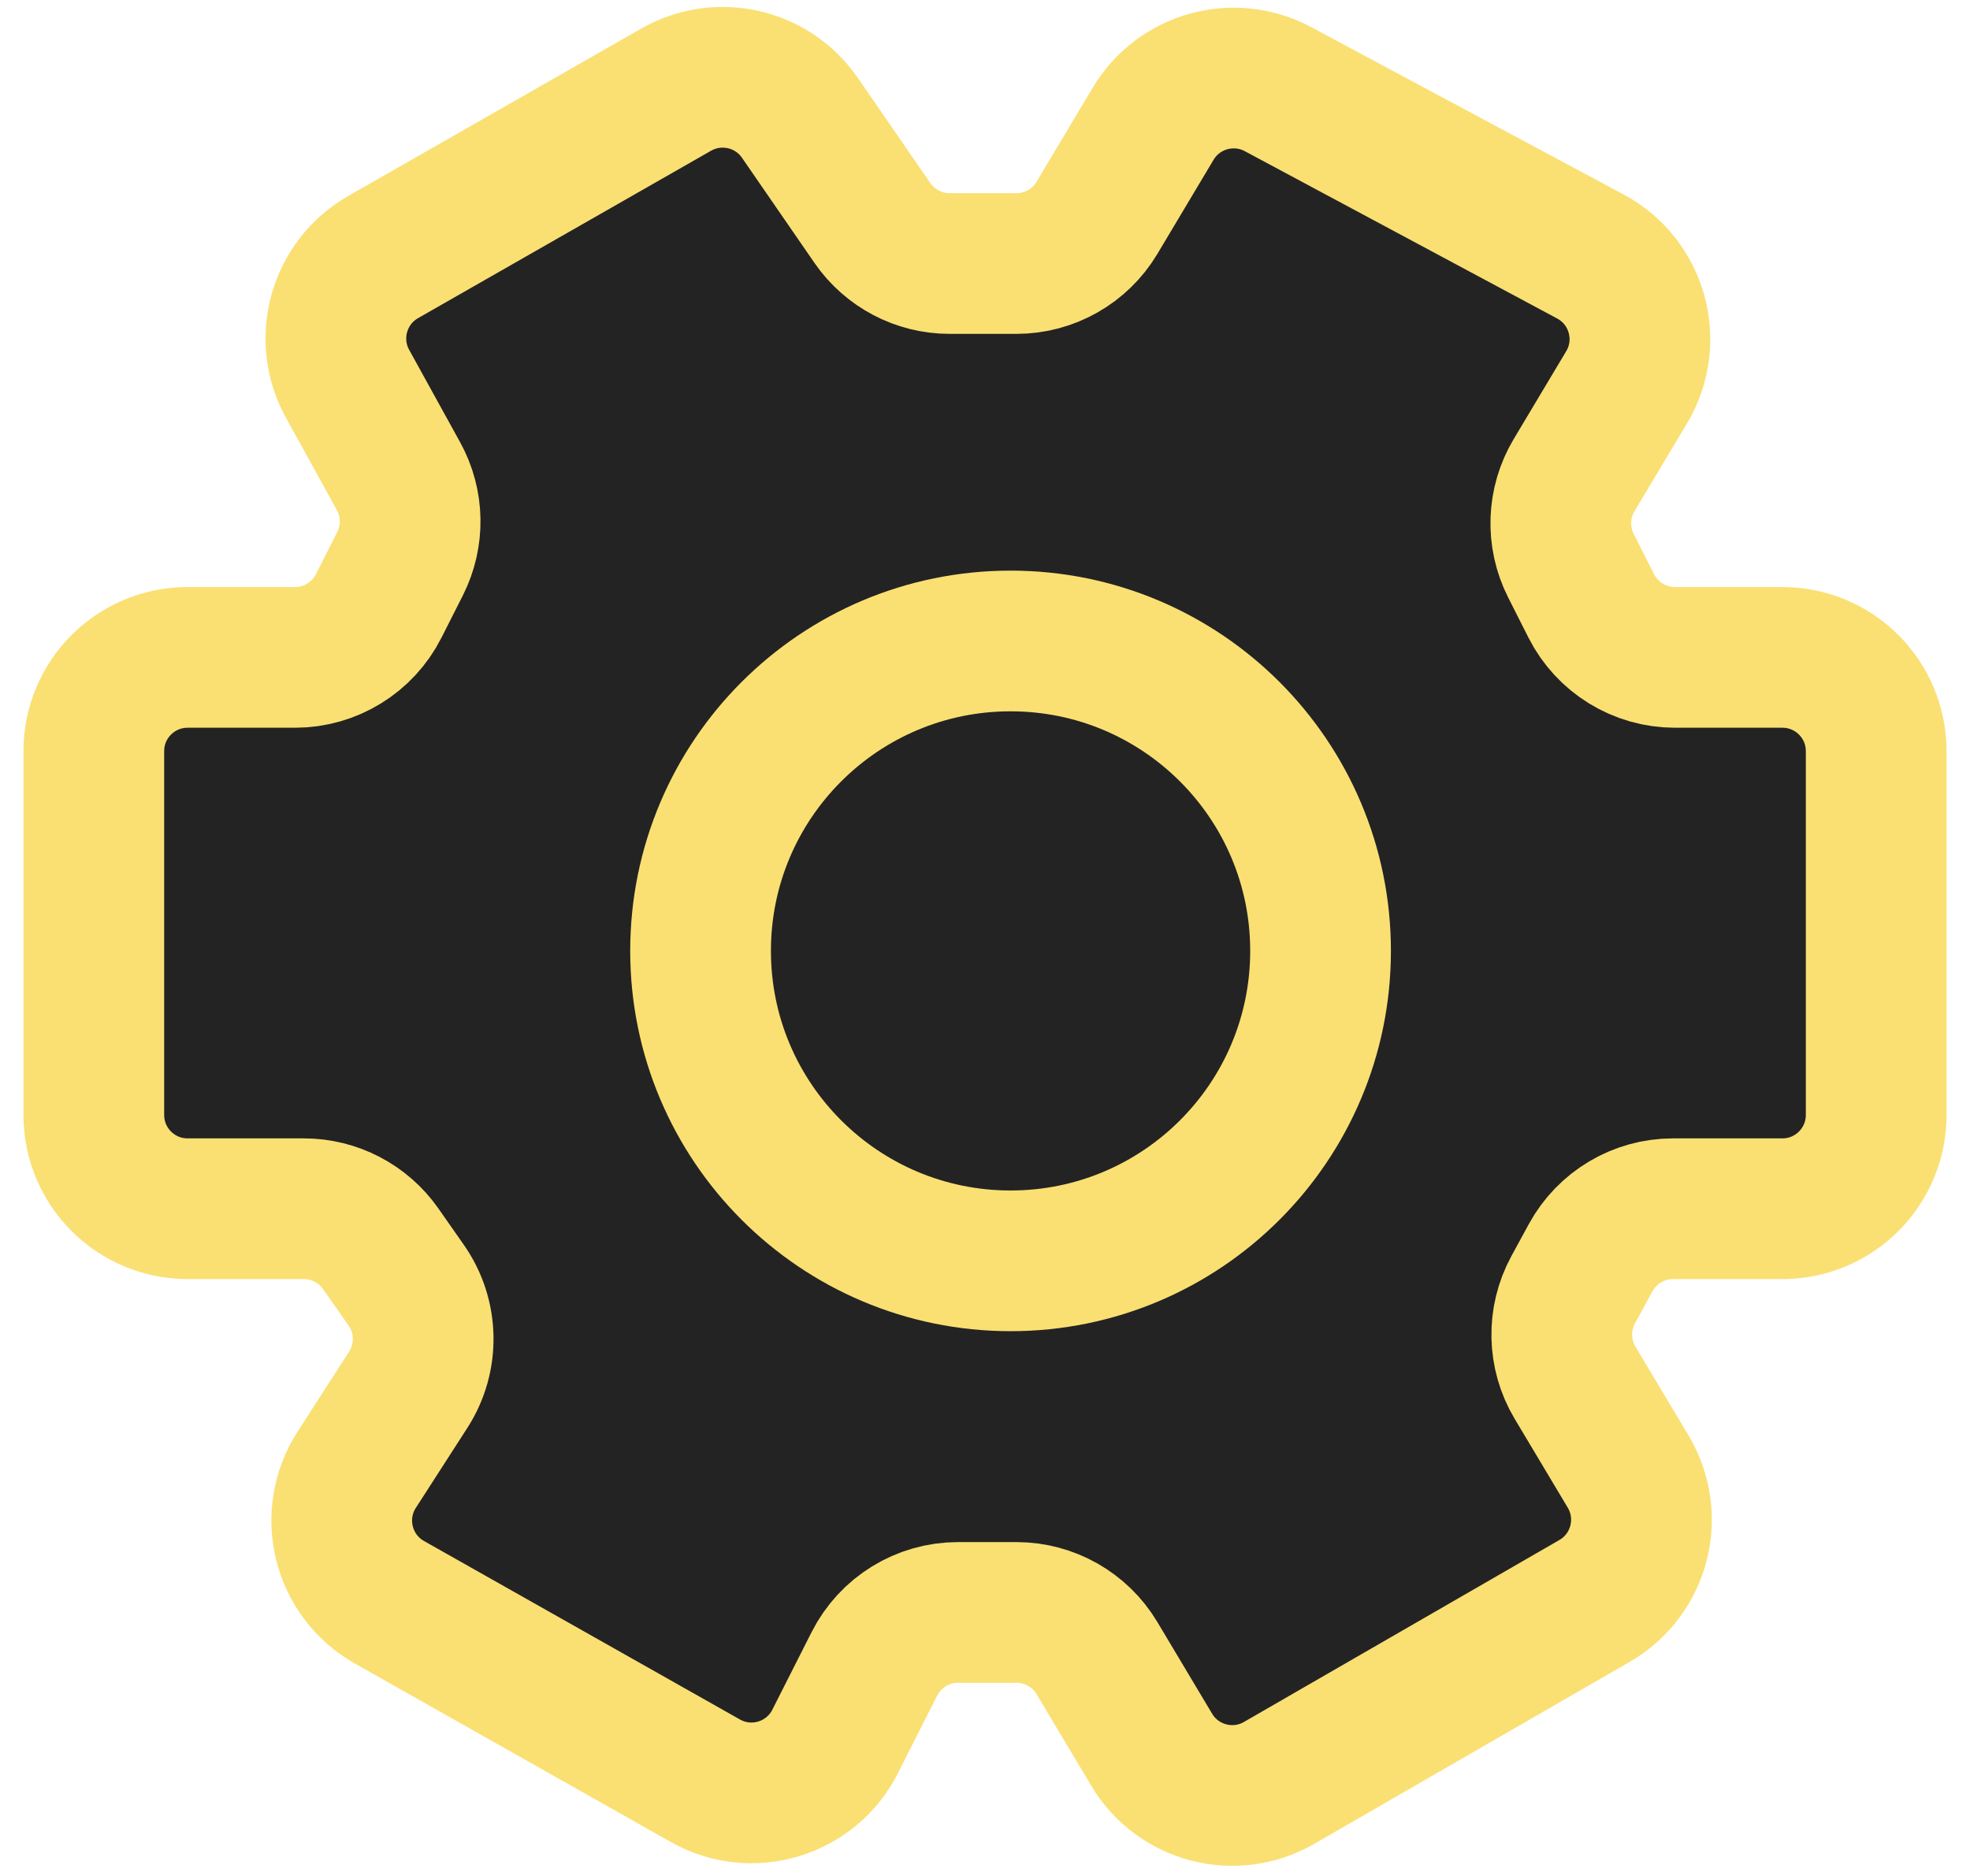
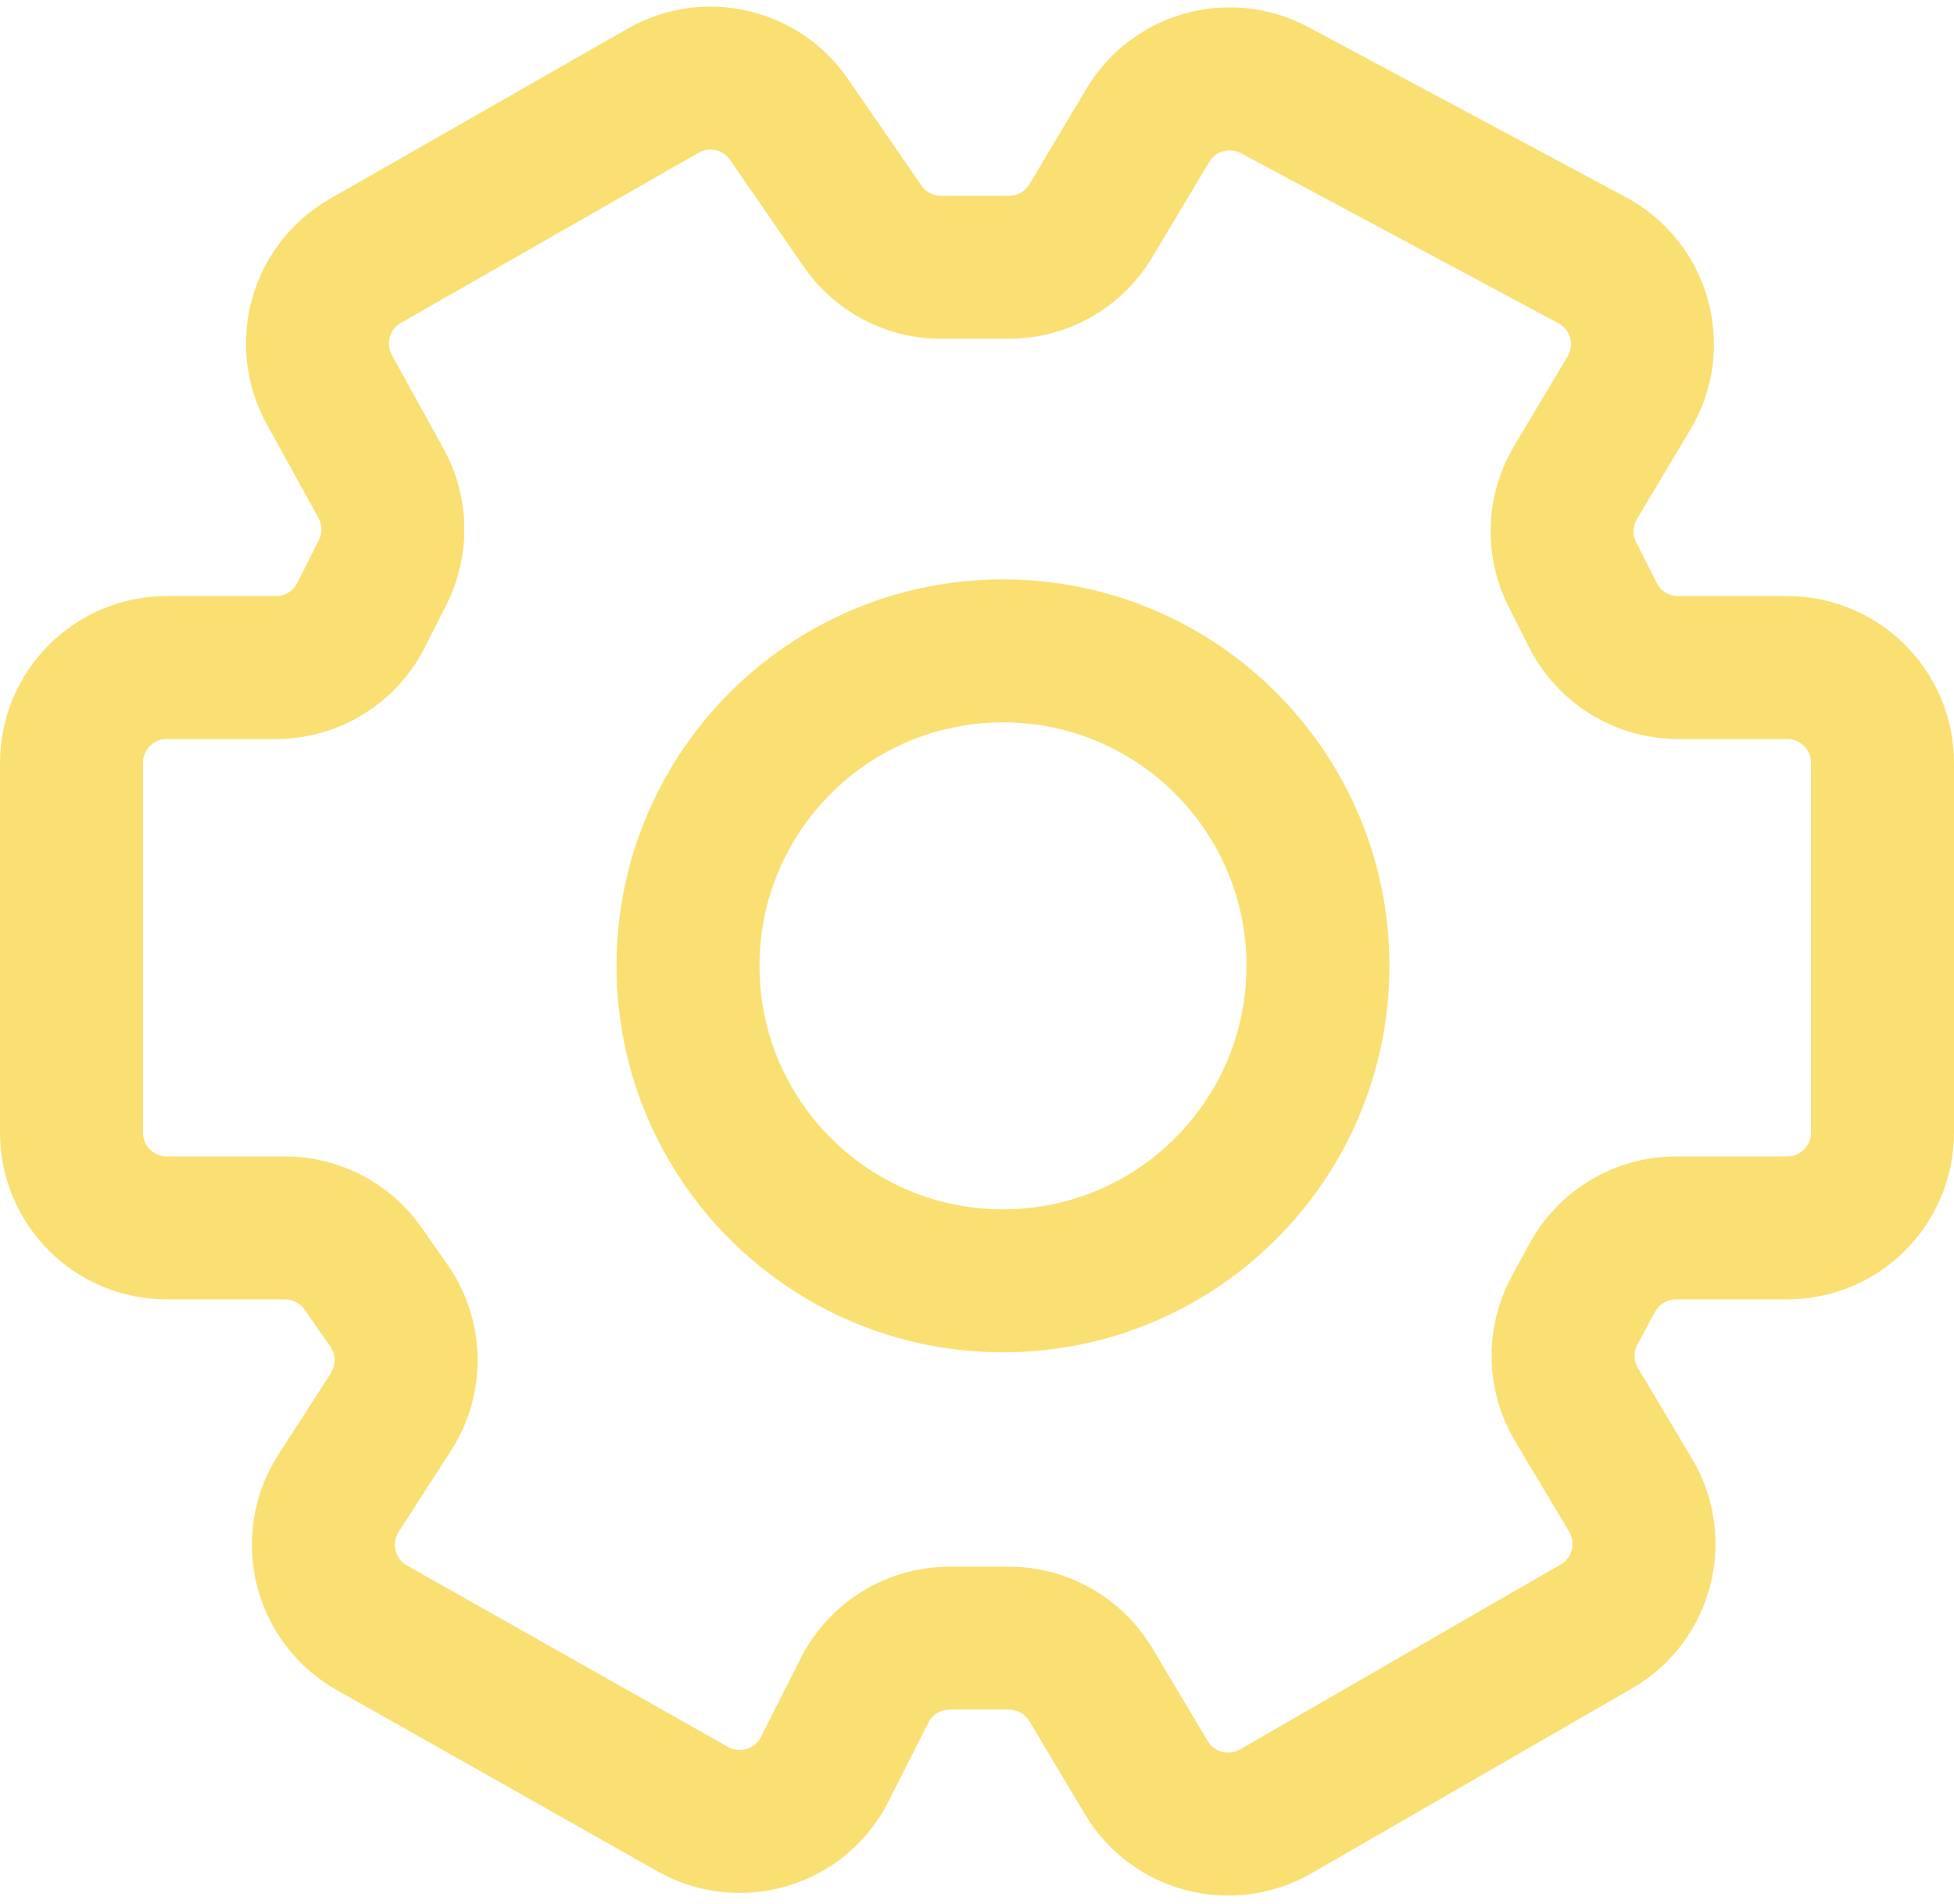
- <svg xmlns="http://www.w3.org/2000/svg" width="42" height="40" viewBox="0 0 42 40" fill="none">
-   <g id="Ð½Ð°ÑÑÑÐ¾Ð¹ÐºÐ¸">
-     <path id="Vector 1" d="M14.415 1.912L8.169 5.481C7.22 6.023 6.882 7.227 7.41 8.184L8.495 10.152C8.815 10.731 8.827 11.43 8.529 12.02L8.074 12.919C7.734 13.592 7.044 14.017 6.29 14.017H4C2.895 14.017 2 14.912 2 16.017V23.773C2 24.878 2.895 25.773 4 25.773H6.478C7.131 25.773 7.742 26.092 8.117 26.627L8.66 27.403C9.126 28.068 9.143 28.949 8.704 29.632L7.604 31.34C6.982 32.307 7.301 33.598 8.302 34.164L15.037 37.969C16.03 38.531 17.291 38.149 17.805 37.131L18.641 35.479C18.981 34.806 19.671 34.381 20.425 34.381H21.67C22.373 34.381 23.026 34.751 23.387 35.355L24.554 37.309C25.114 38.247 26.324 38.562 27.27 38.016L33.995 34.136C34.962 33.578 35.285 32.337 34.712 31.378L33.58 29.483C33.217 28.875 33.202 28.122 33.54 27.5L33.912 26.817C34.263 26.174 34.936 25.773 35.669 25.773H38C39.105 25.773 40 24.878 40 23.773V16.017C40 14.912 39.105 14.017 38 14.017H35.71C34.956 14.017 34.266 13.592 33.925 12.919L33.491 12.06C33.182 11.448 33.208 10.72 33.559 10.132L34.679 8.258C35.265 7.278 34.913 6.008 33.907 5.469L27.247 1.901C26.305 1.397 25.133 1.721 24.585 2.638L23.387 4.645C23.026 5.249 22.373 5.619 21.67 5.619H20.246C19.588 5.619 18.973 5.295 18.599 4.754L17.054 2.513C16.465 1.658 15.318 1.396 14.415 1.912Z" fill="#242323" stroke="#FAE073" stroke-width="3" />
-     <path id="Vector" d="M21.545 26.884C25.195 26.884 28.154 23.925 28.154 20.275C28.154 16.625 25.195 13.667 21.545 13.667C17.895 13.667 14.936 16.625 14.936 20.275C14.936 23.925 17.895 26.884 21.545 26.884Z" fill="#242323" stroke="#FAE073" stroke-width="3" stroke-linecap="round" stroke-linejoin="round" />
-   </g>
+ <svg xmlns="http://www.w3.org/2000/svg" width="41" height="39.939" viewBox="0 0 41 39.939" fill="none">
+   <defs />
+   <path id="Vector 1" d="" fill="#242323" fill-opacity="0" fill-rule="nonzero" />
+   <path id="Vector 1" d="M13.915 1.902C14.818 1.387 15.964 1.648 16.554 2.504L18.099 4.745C18.473 5.286 19.088 5.609 19.746 5.609L21.17 5.609C21.873 5.609 22.526 5.239 22.887 4.635L24.085 2.629C24.633 1.712 25.805 1.387 26.747 1.892L33.407 5.46C34.413 5.998 34.765 7.269 34.179 8.248L33.059 10.123C32.708 10.711 32.682 11.439 32.991 12.051L33.425 12.91C33.766 13.583 34.456 14.007 35.21 14.007L37.5 14.007C38.605 14.007 39.5 14.903 39.5 16.007L39.5 23.764C39.5 24.869 38.605 25.764 37.5 25.764L35.169 25.764C34.436 25.764 33.763 26.164 33.412 26.808L33.04 27.491C32.702 28.112 32.717 28.866 33.08 29.473L34.212 31.369C34.785 32.327 34.462 33.569 33.495 34.127L26.77 38.006C25.824 38.552 24.614 38.238 24.054 37.3L22.887 35.346C22.526 34.742 21.873 34.372 21.17 34.372L19.925 34.372C19.171 34.372 18.481 34.796 18.141 35.469L17.305 37.121C16.791 38.139 15.53 38.521 14.537 37.96L7.802 34.154C6.801 33.589 6.482 32.298 7.104 31.331L8.204 29.623C8.643 28.94 8.626 28.059 8.16 27.393L7.617 26.617C7.242 26.082 6.631 25.764 5.978 25.764L3.5 25.764C2.395 25.764 1.5 24.869 1.5 23.764L1.5 16.007C1.5 14.903 2.395 14.007 3.5 14.007L5.79 14.007C6.544 14.007 7.234 13.583 7.574 12.91L8.029 12.011C8.327 11.421 8.315 10.722 7.995 10.143L6.91 8.174C6.382 7.217 6.72 6.014 7.669 5.472L13.915 1.902Z" stroke="#FAE073" stroke-opacity="1" stroke-width="3" />
+   <path id="Vector" d="" fill="#242323" fill-opacity="0" fill-rule="nonzero" />
+   <path id="Vector" d="M27.654 20.266C27.654 16.616 24.695 13.657 21.045 13.657C17.395 13.657 14.436 16.616 14.436 20.266C14.436 23.916 17.395 26.875 21.045 26.875C24.695 26.875 27.654 23.916 27.654 20.266Z" stroke="#FAE073" stroke-opacity="1" stroke-width="3" stroke-linejoin="round" />
</svg>
